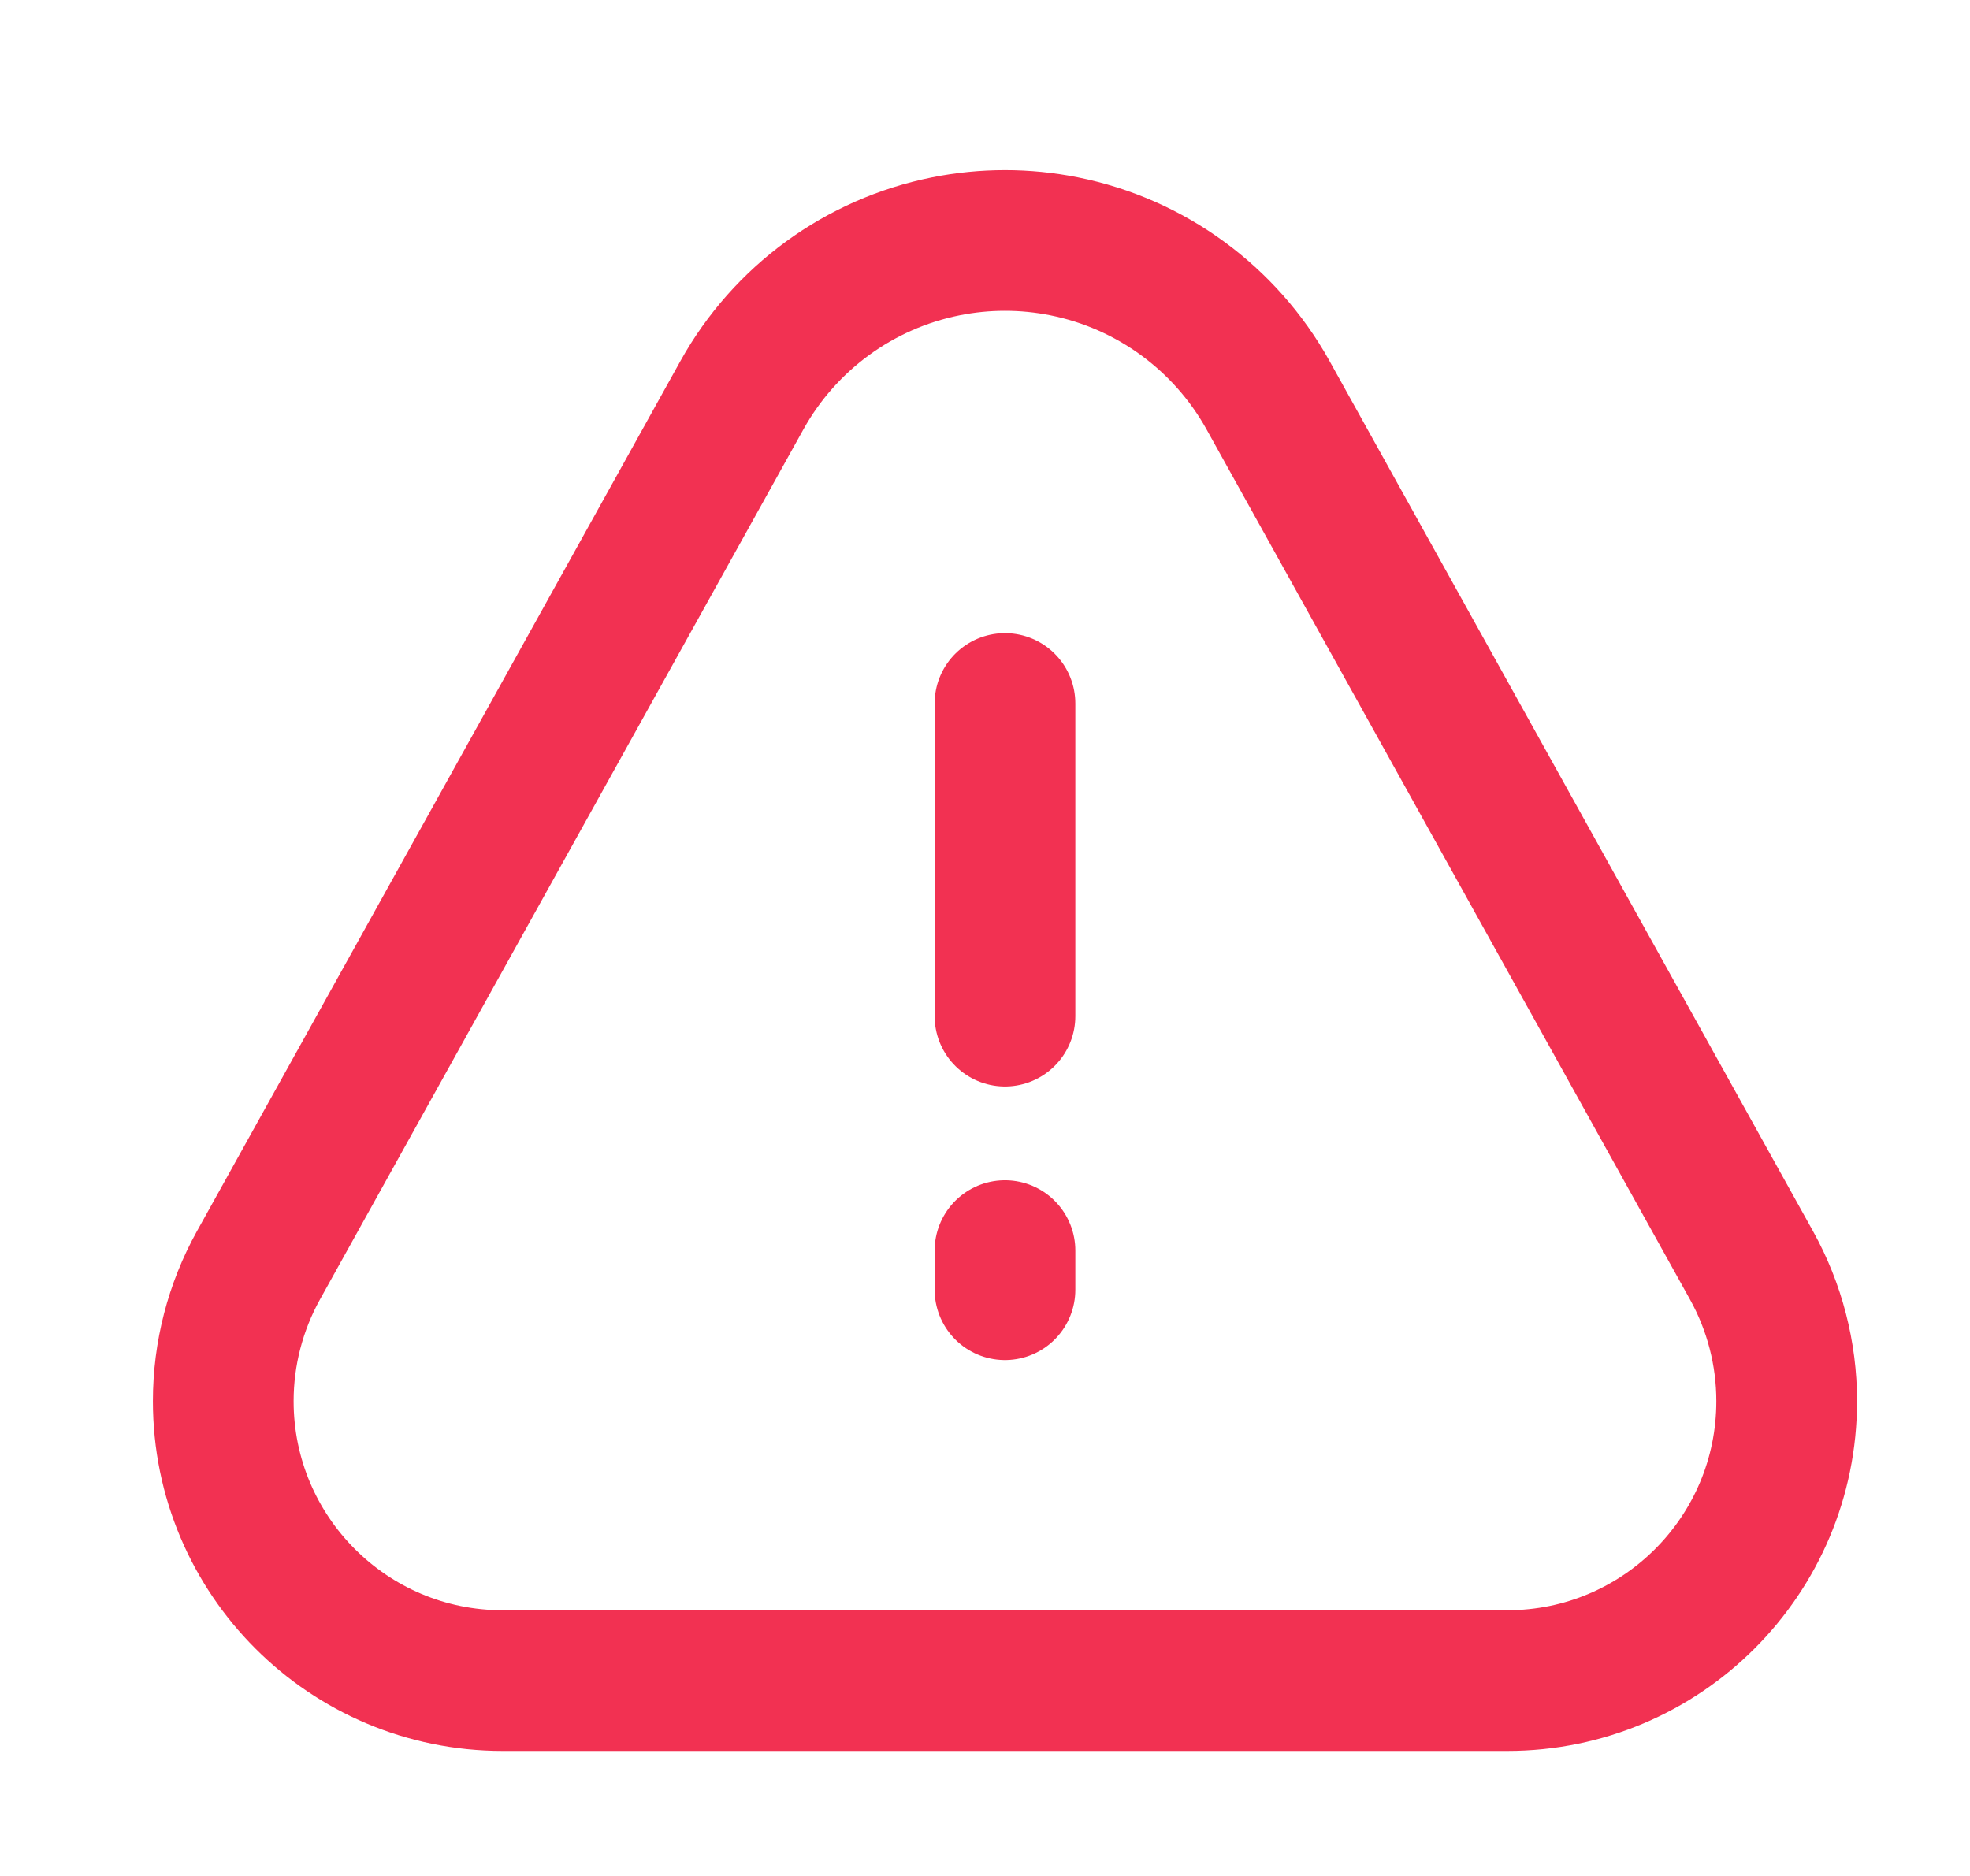
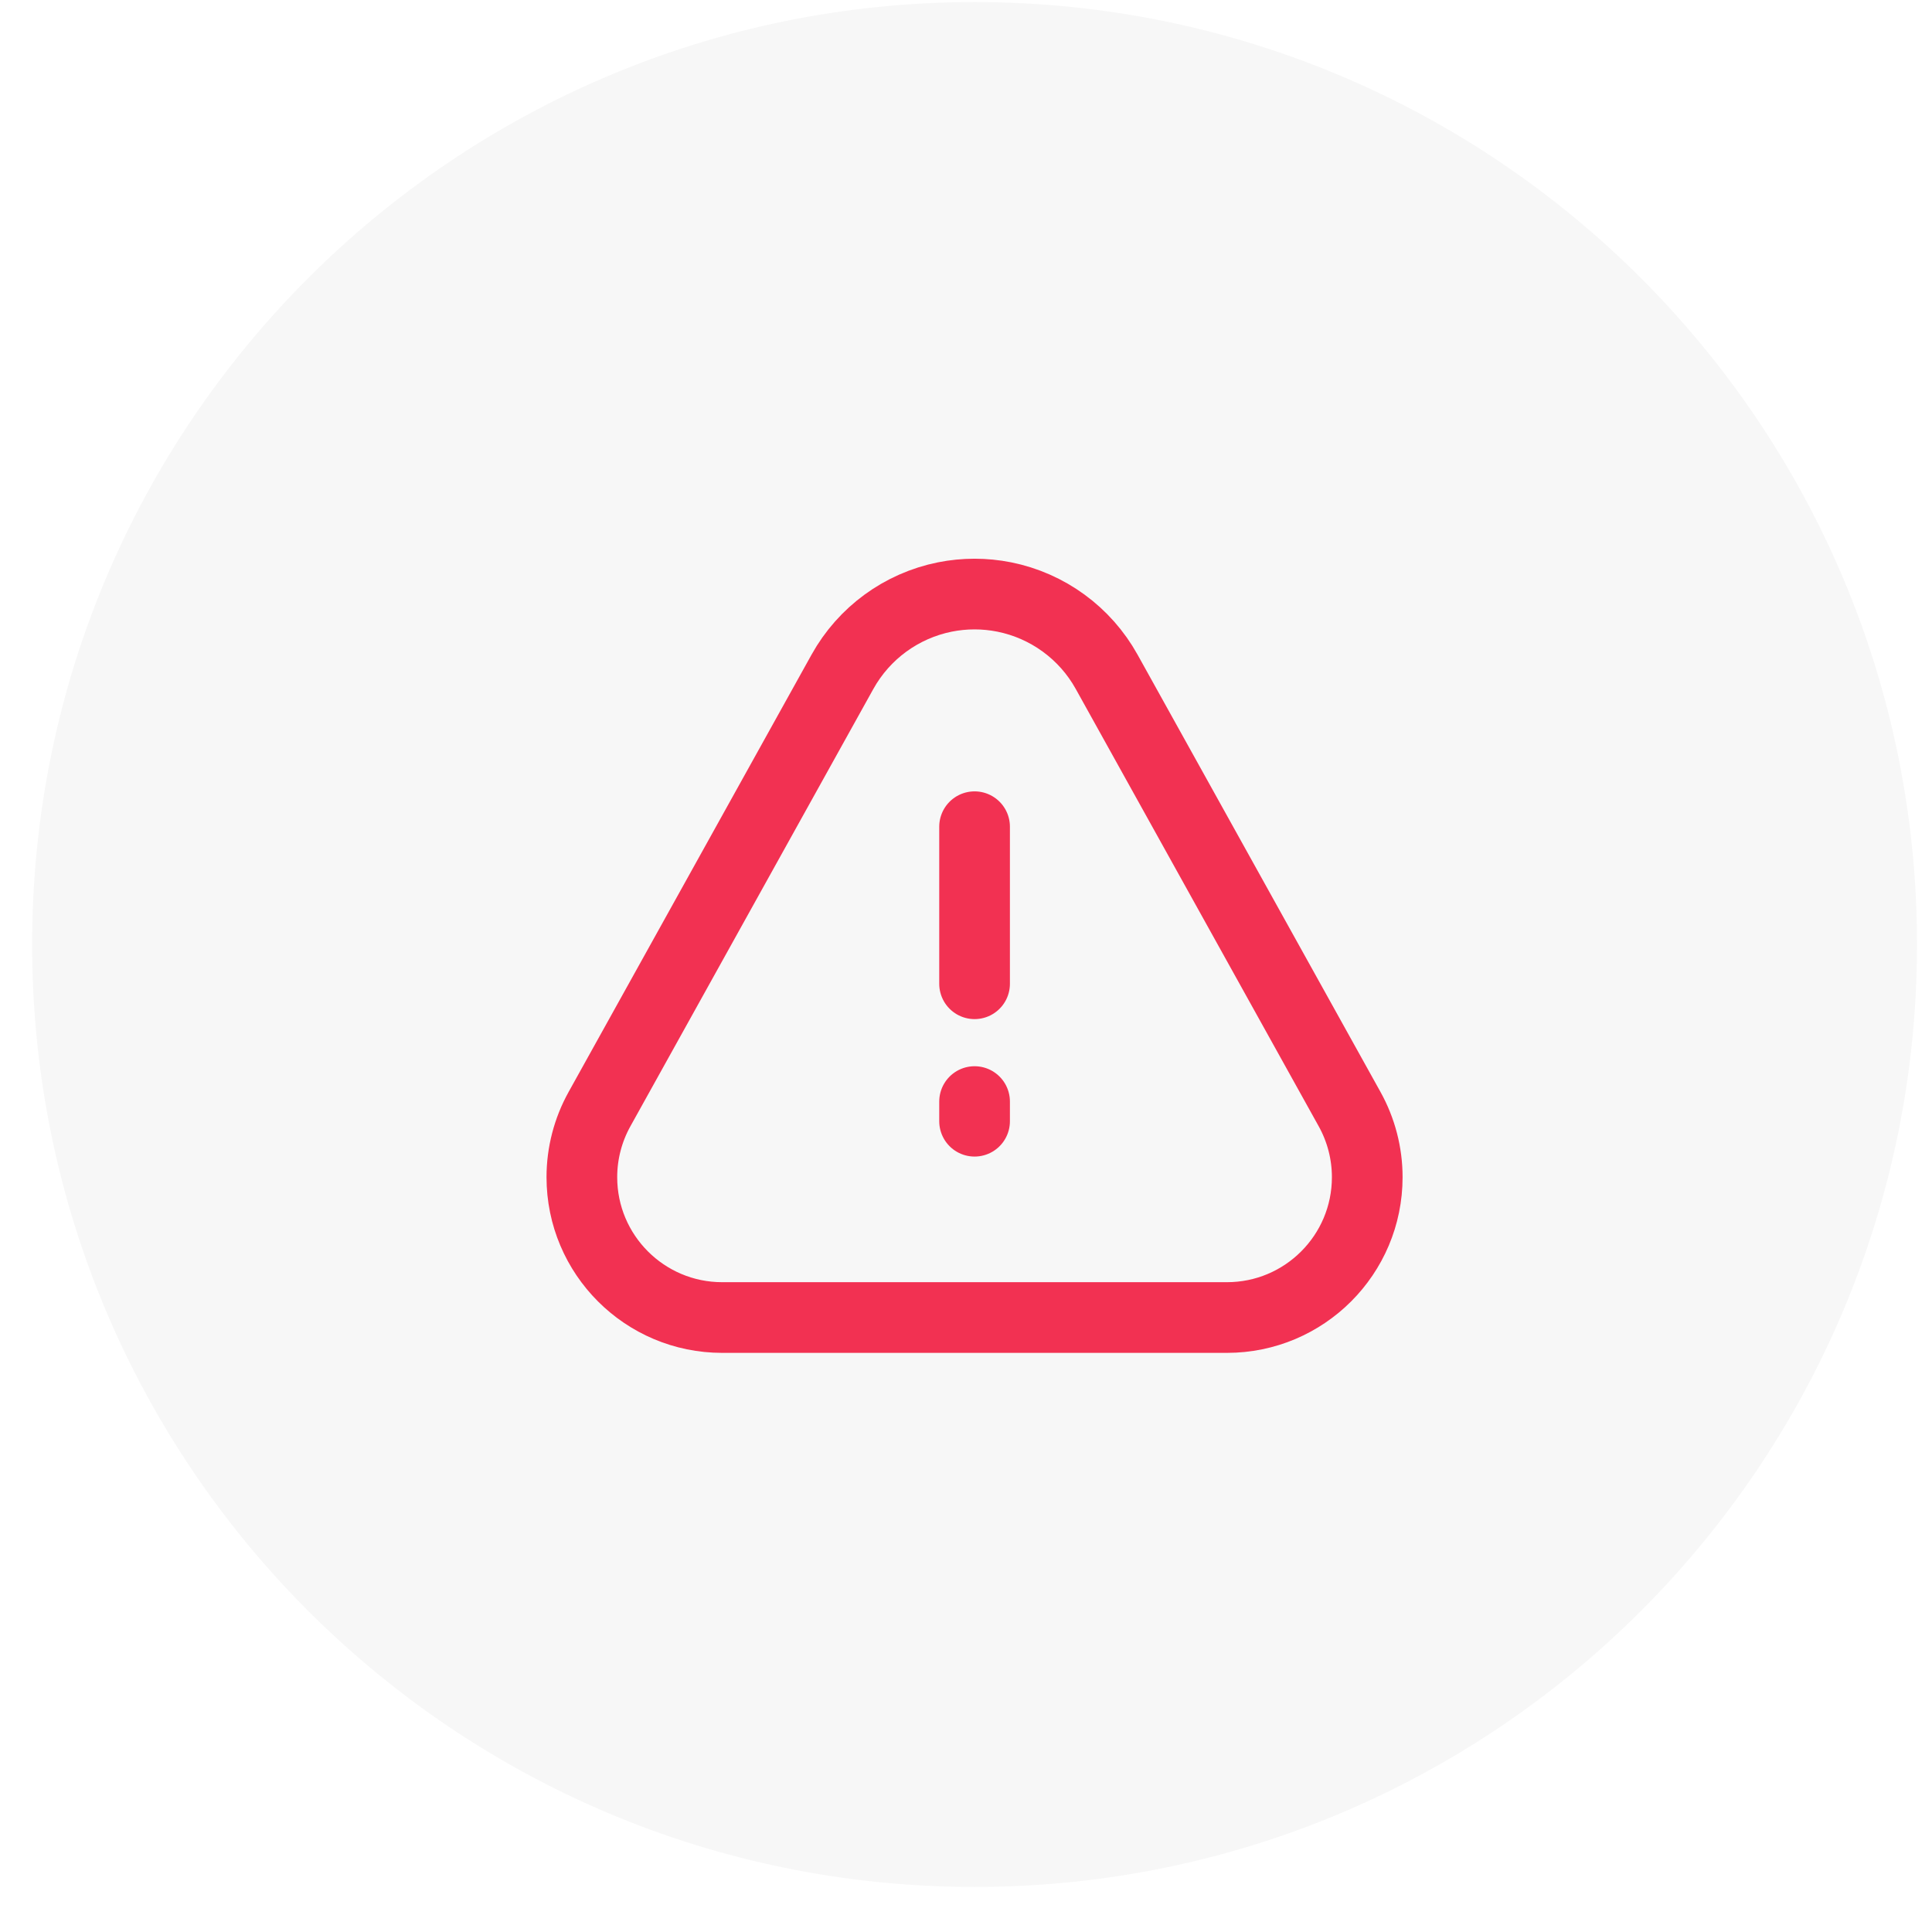
- <svg xmlns="http://www.w3.org/2000/svg" width="21" height="20" viewBox="0 0 21 20" fill="none">
-   <path d="M2.38 14.938C2.38 14.432 2.509 13.934 2.754 13.492L7.909 4.213C8.366 3.391 9.161 2.81 10.084 2.626V2.626C10.499 2.543 10.927 2.543 11.342 2.626V2.626C12.265 2.81 13.06 3.391 13.517 4.213L18.672 13.492C18.917 13.934 19.046 14.432 19.046 14.938V14.938C19.046 16.583 17.713 17.917 16.068 17.917H5.358C3.713 17.917 2.38 16.583 2.38 14.938V14.938Z" stroke="#F23152" stroke-width="1.5" />
-   <path d="M10.713 7.5L10.713 10.833" stroke="#F23152" stroke-width="1.5" stroke-linecap="round" stroke-linejoin="round" />
-   <path d="M10.713 13.333L10.713 13.75" stroke="#F23152" stroke-width="1.5" stroke-linecap="round" stroke-linejoin="round" />
+ <svg xmlns="http://www.w3.org/2000/svg" width="41" height="41" viewBox="0 0 41 41" fill="none">
+   <rect x="0.682" y="0.044" width="40" height="40" rx="20" fill="#F7F7F7" />
+   <path d="M12.348 24.982C12.348 24.476 12.477 23.978 12.723 23.536L17.878 14.257C18.335 13.434 19.13 12.854 20.052 12.669V12.669C20.468 12.586 20.895 12.586 21.311 12.669V12.669C22.233 12.854 23.028 13.434 23.485 14.257L28.64 23.536C28.886 23.978 29.015 24.476 29.015 24.982V24.982C29.015 26.627 27.681 27.96 26.037 27.96H15.326C13.682 27.96 12.348 26.627 12.348 24.982V24.982Z" stroke="#F23152" stroke-width="1.5" />
+   <path d="M20.682 17.544L20.682 20.877" stroke="#F23152" stroke-width="1.5" stroke-linecap="round" stroke-linejoin="round" />
+   <path d="M20.682 23.377L20.682 23.794" stroke="#F23152" stroke-width="1.5" stroke-linecap="round" stroke-linejoin="round" />
</svg>
